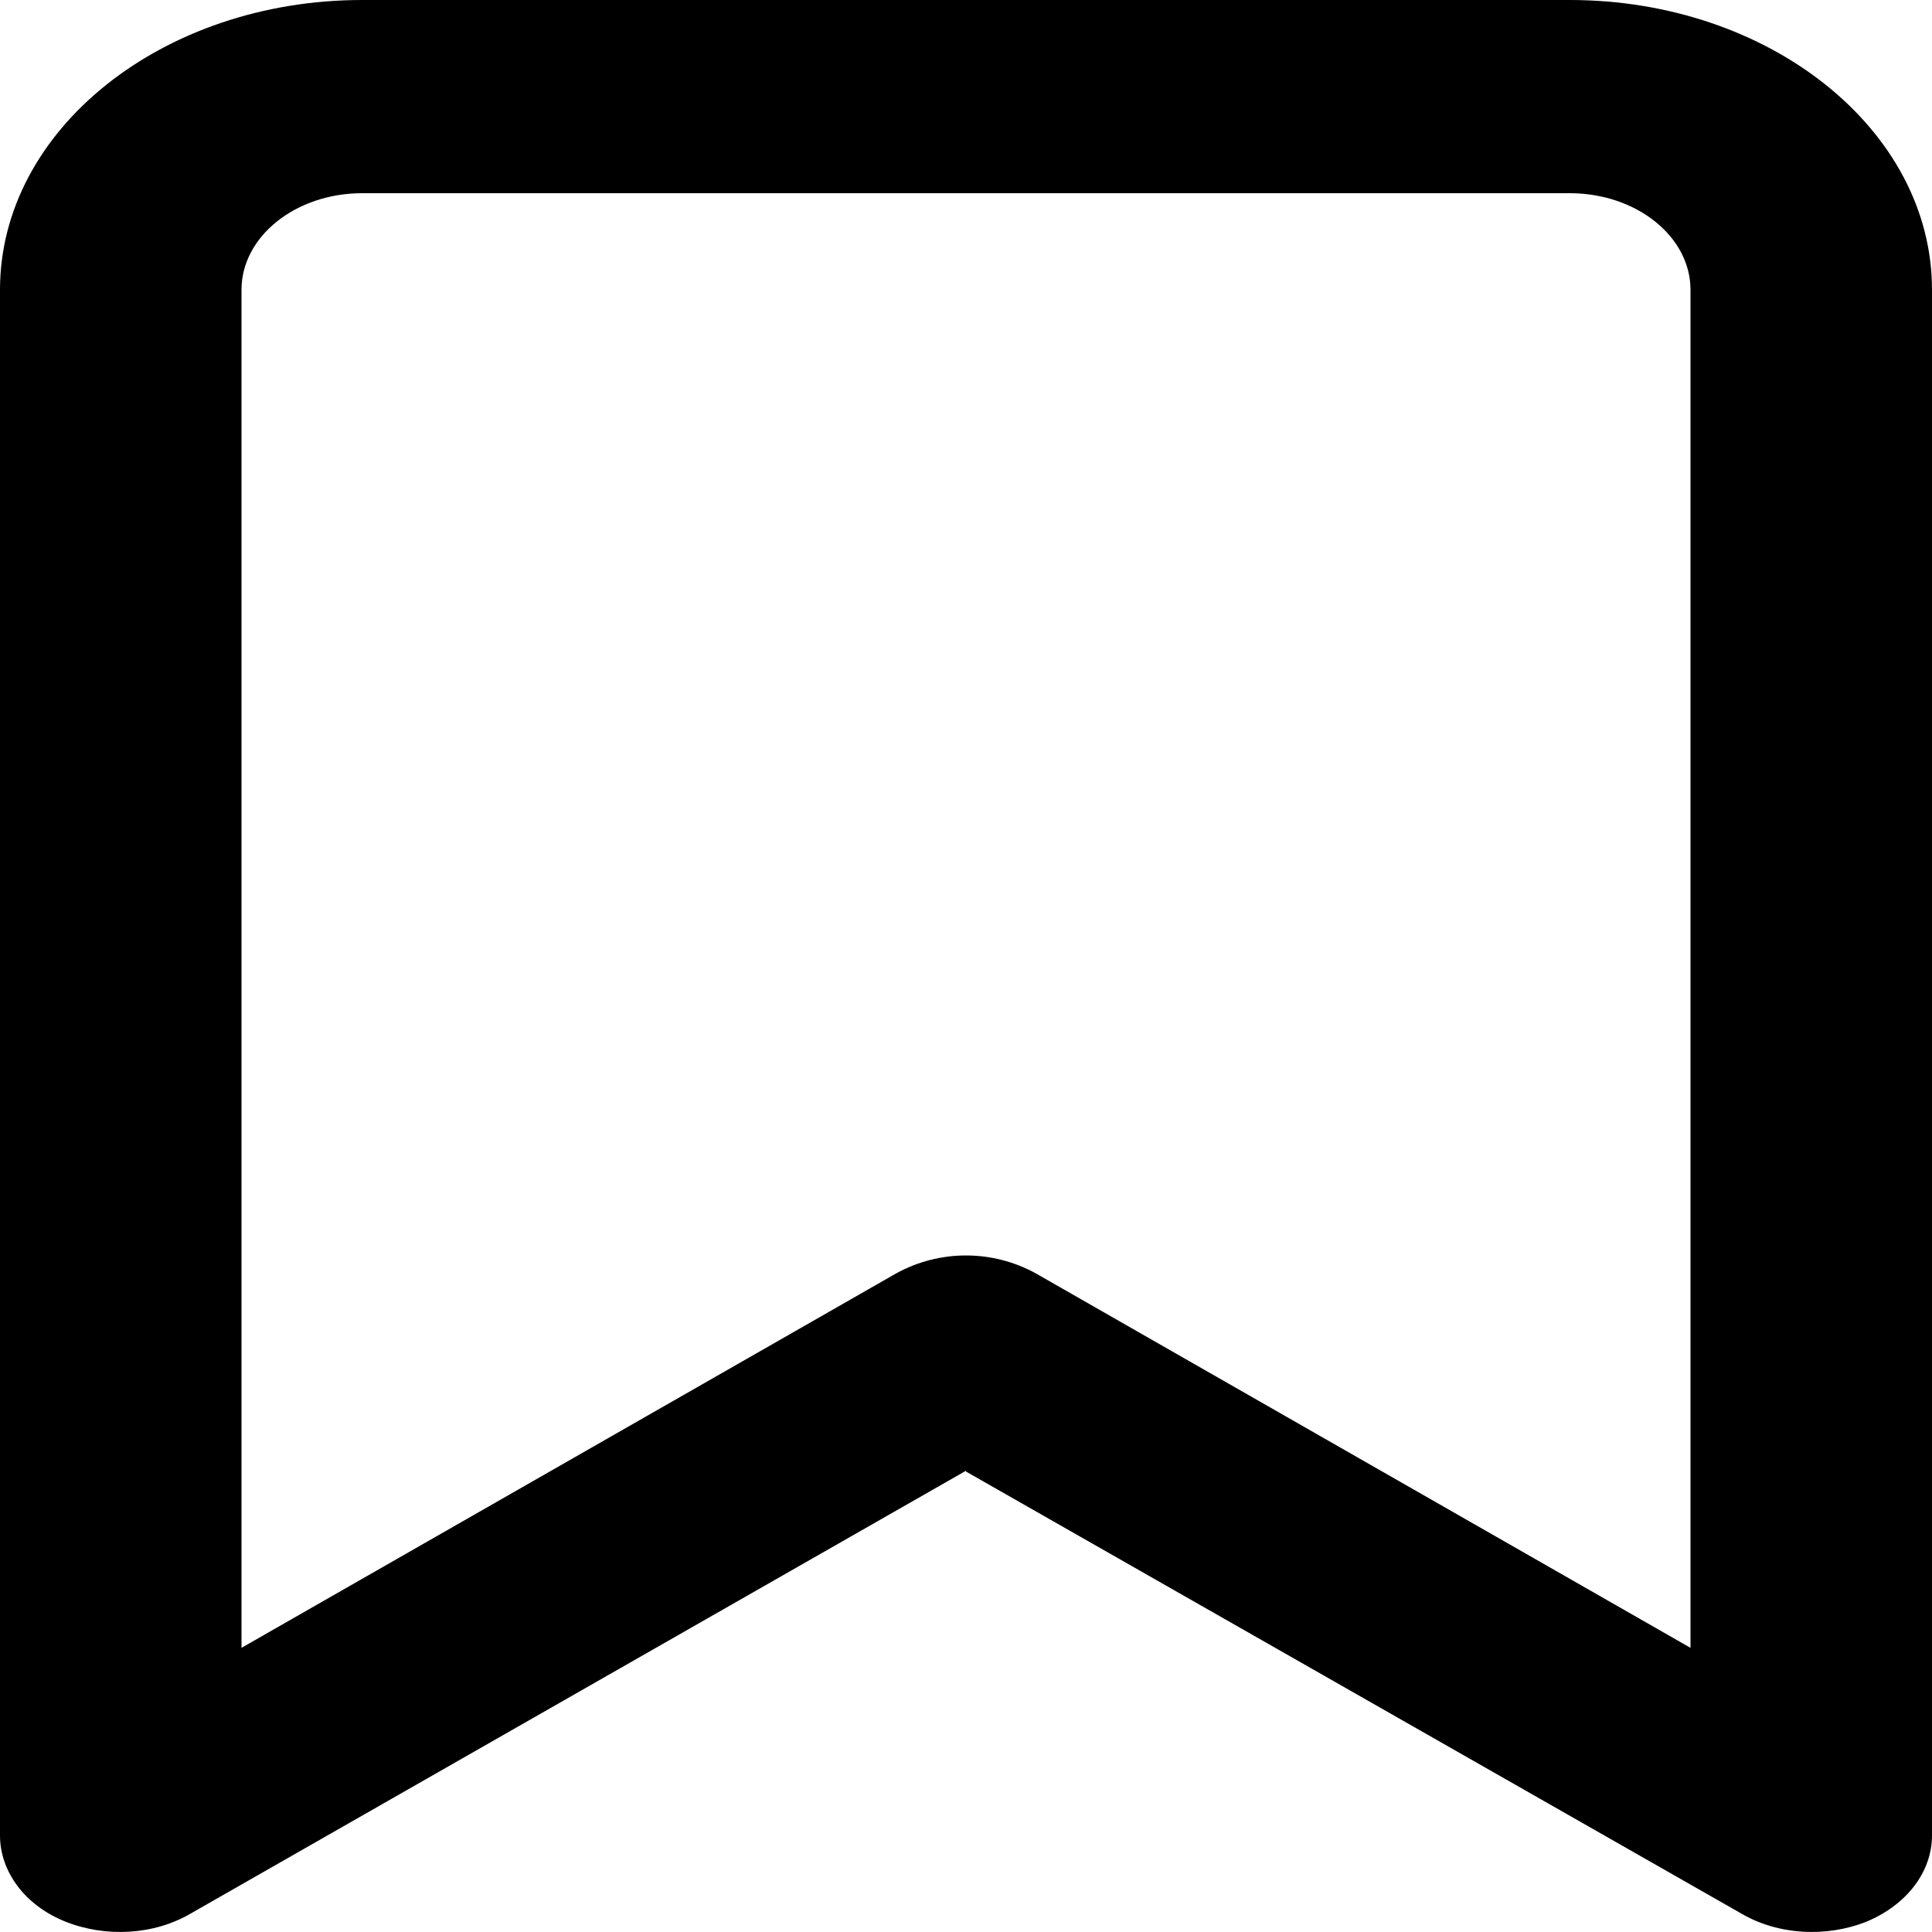
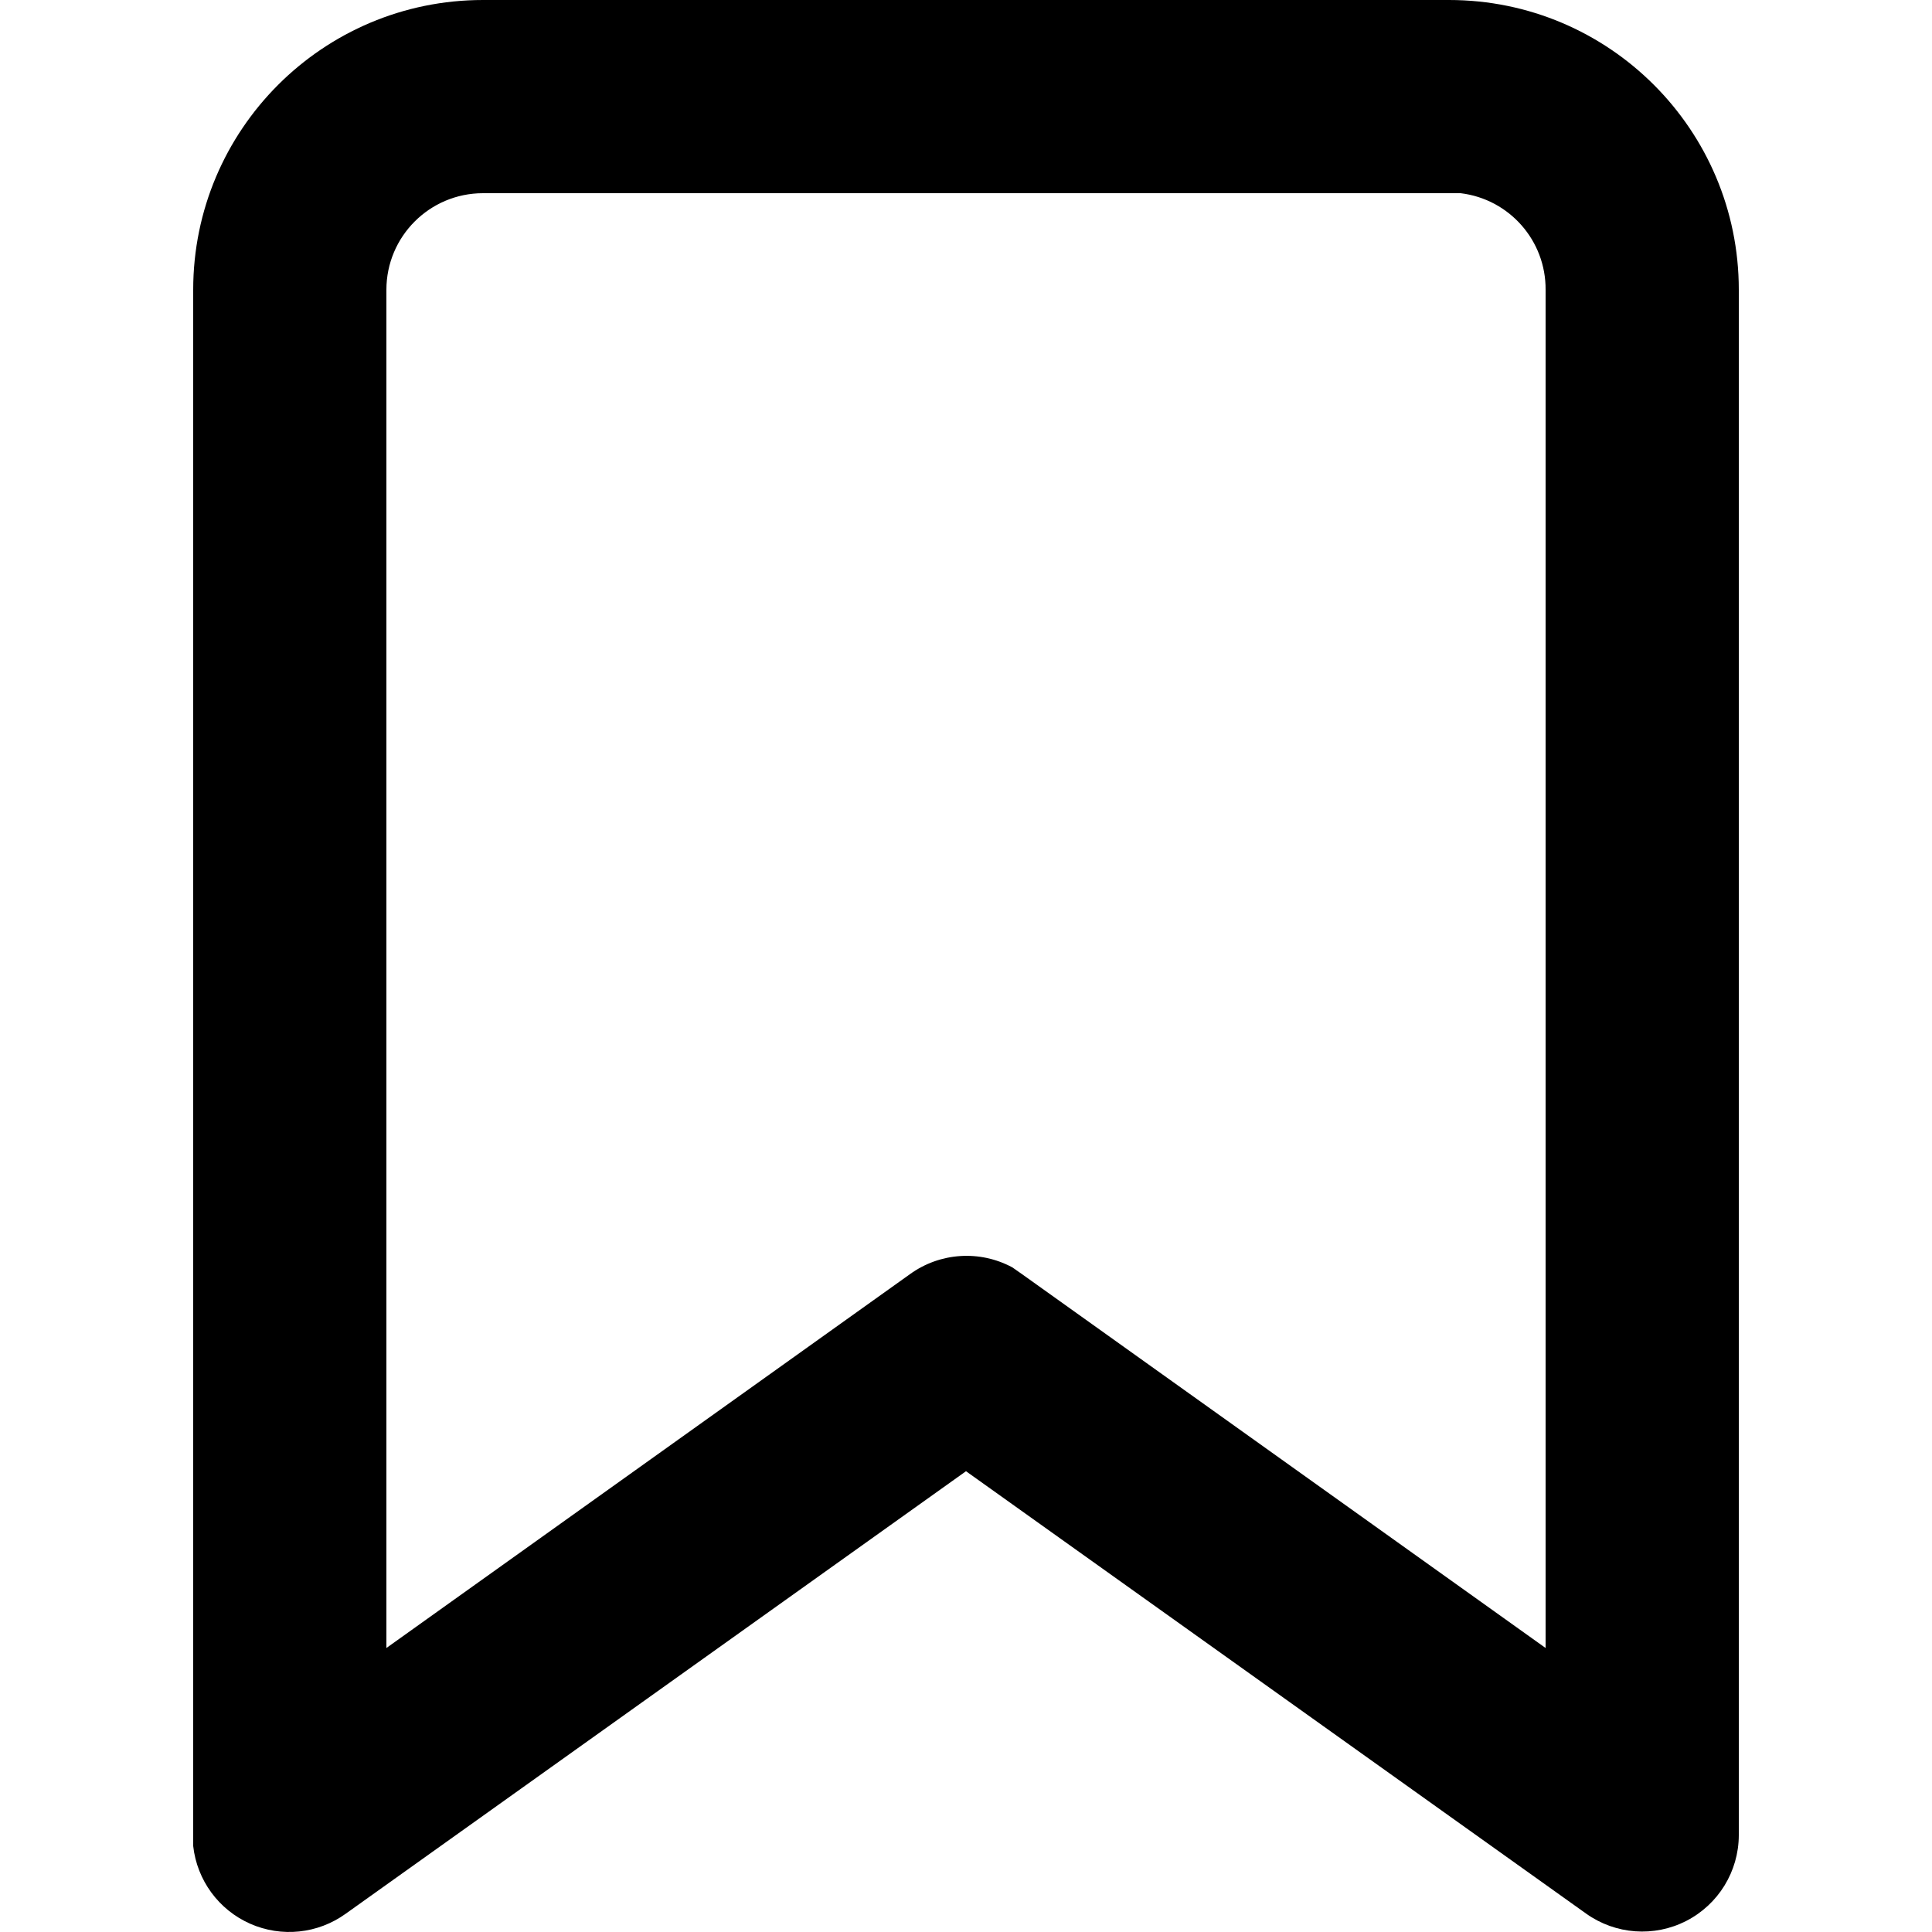
- <svg xmlns="http://www.w3.org/2000/svg" xml:space="preserve" style="fill-rule:evenodd;clip-rule:evenodd;stroke-linejoin:round;stroke-miterlimit:2" viewBox="0 0 24 24">
-   <path d="m12 18.27-9.63 5.5c-.46.27-1.06.3-1.56.1-.5-.2-.81-.62-.81-1.07V3.6C0 1.61 2.02 0 4.5 0h15C21.98 0 24 1.61 24 3.6v19.2c0 .45-.31.86-.81 1.07-.5.2-1.1.17-1.56-.1L12 18.28Zm9 2.2V3.6c0-.66-.67-1.2-1.5-1.2h-15c-.83 0-1.5.54-1.5 1.2v16.87l8.13-4.65a1.8 1.8 0 0 1 1.74 0L21 20.47Z" />
+ <svg xmlns="http://www.w3.org/2000/svg" viewBox="0 0 20 20">
+   <path fill-rule="nonzero" d="M15 0H5a3 3 0 0 0-3 3v16.11a1 1 0 0 0 1.58.7L10 15.23l6.42 4.58A1 1 0 0 0 18 19V3a3 3 0 0 0-3-3Zm0 2h.12A1 1 0 0 1 16 3v14.06l-5.42-3.87-.1-.07a1 1 0 0 0-1.06.07L4 17.06V3a1 1 0 0 1 1-1h10Z" />
</svg>
